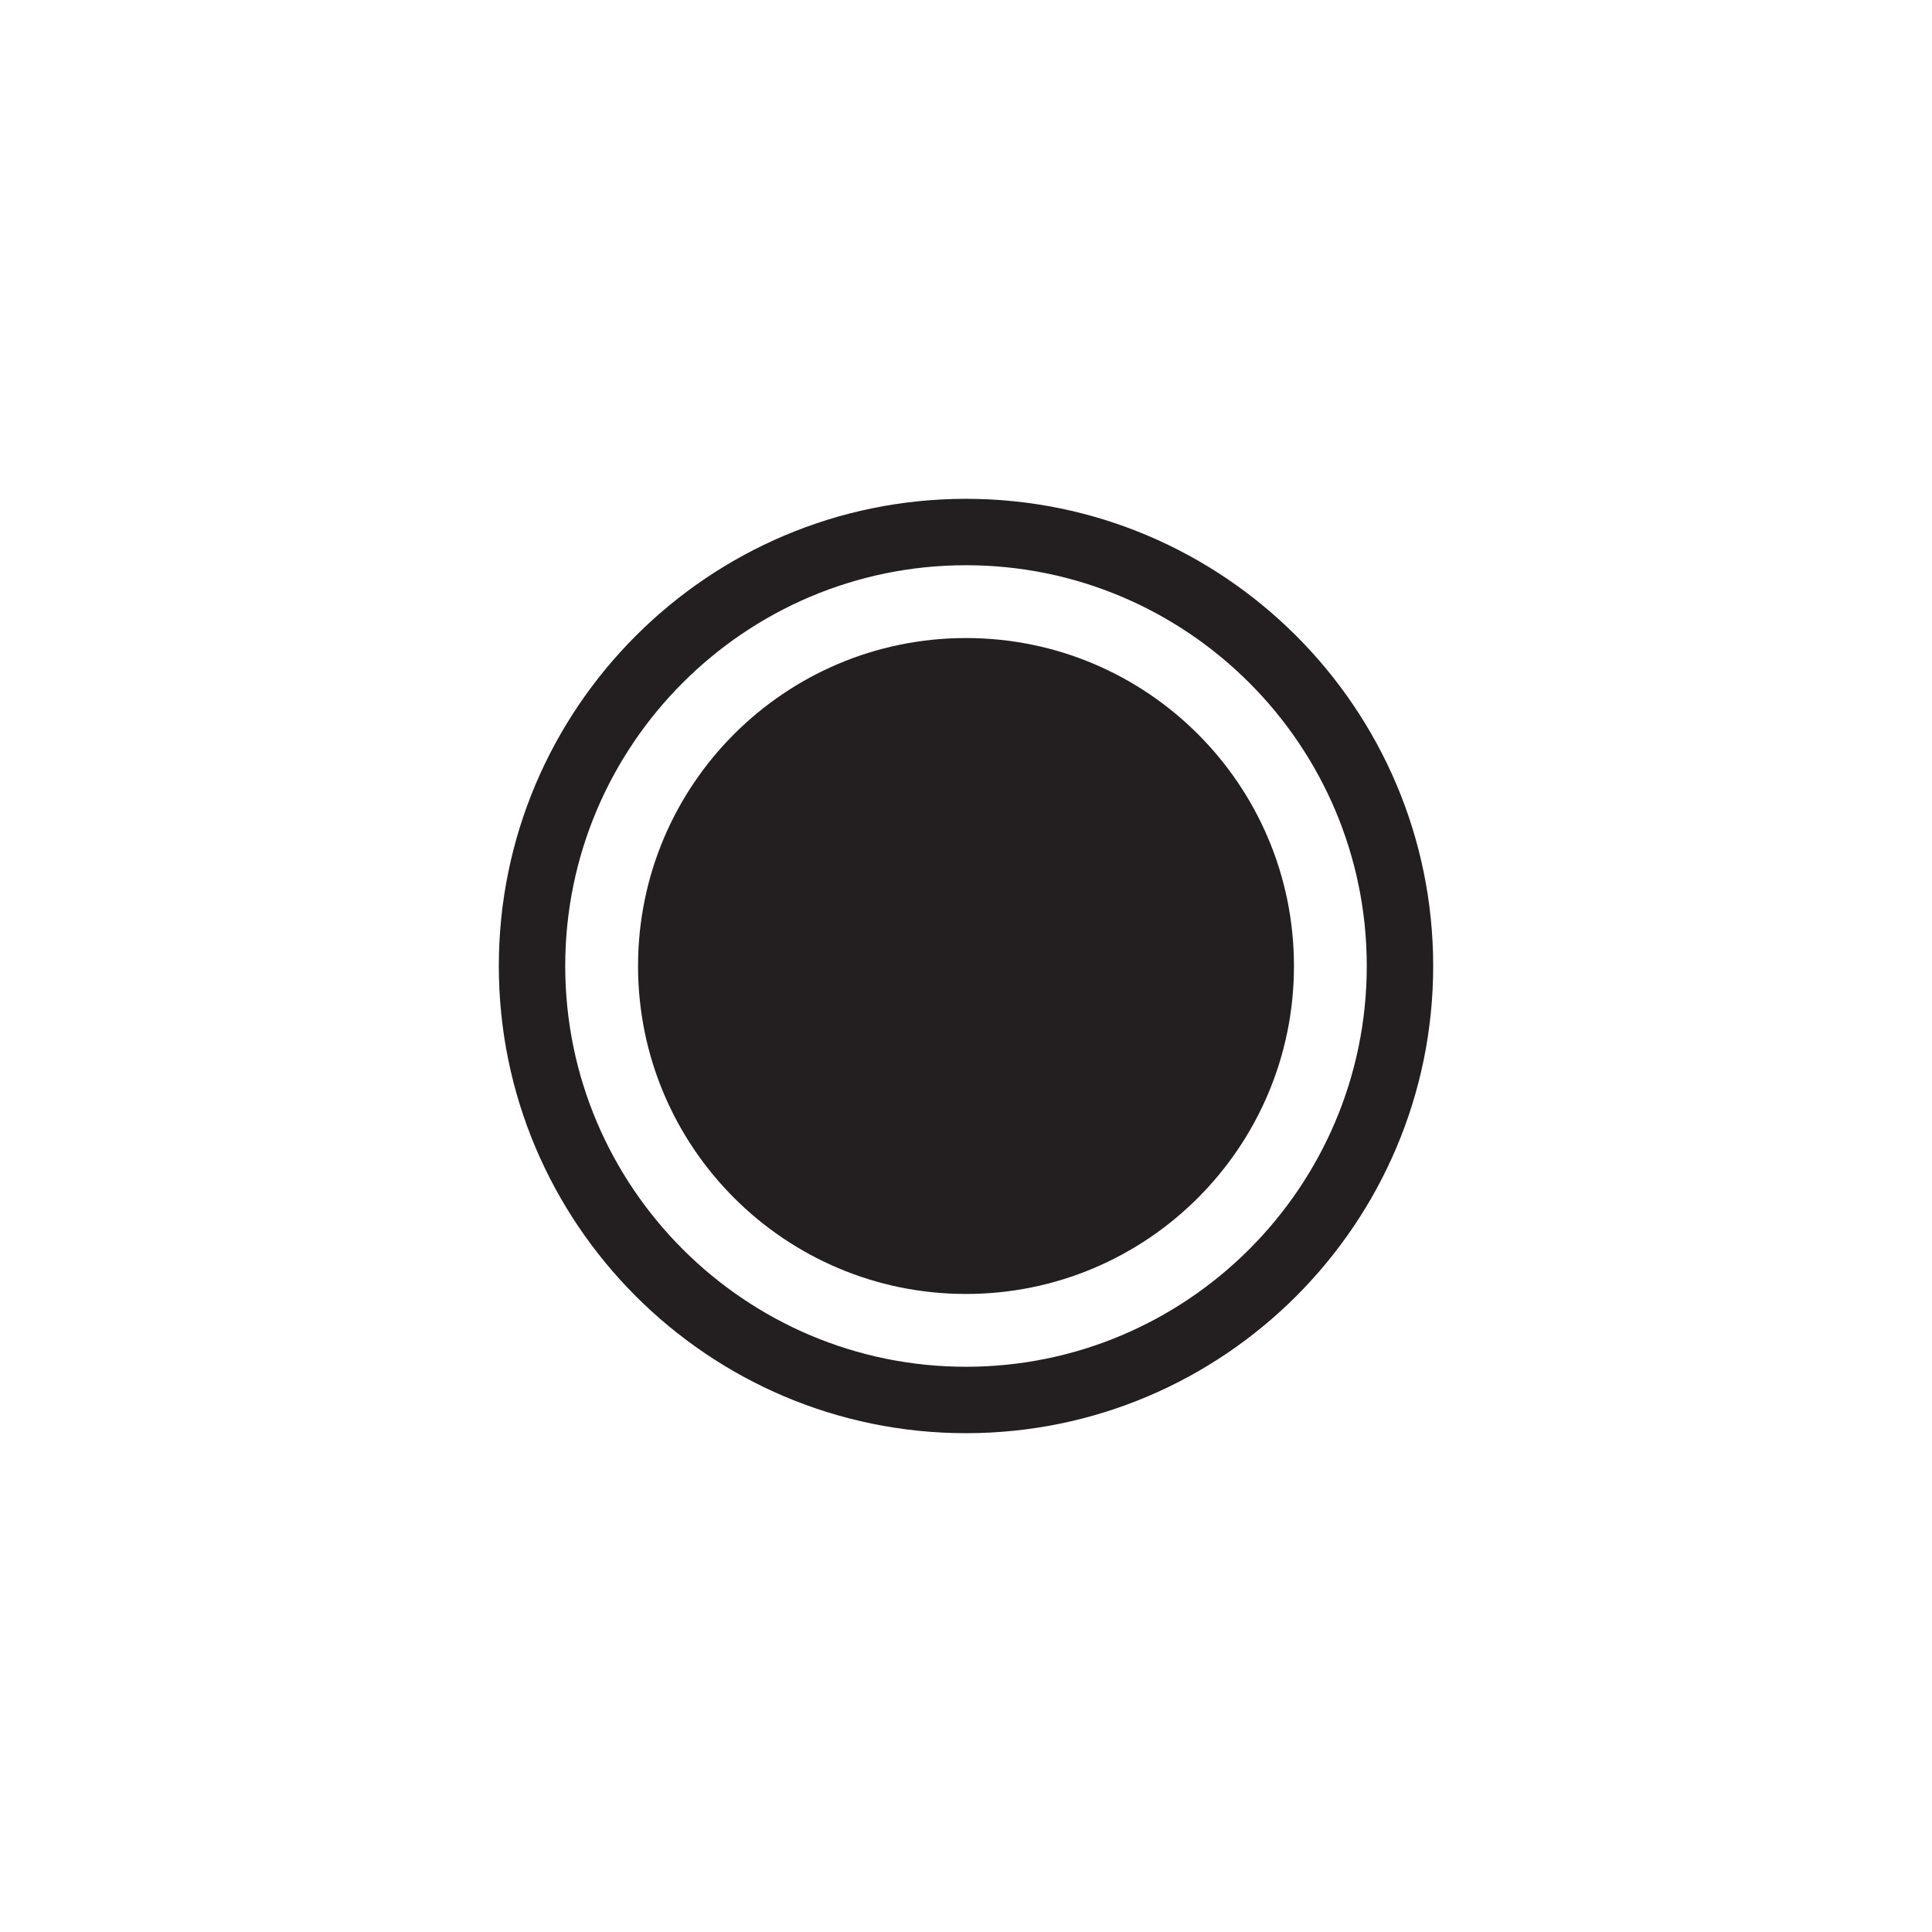
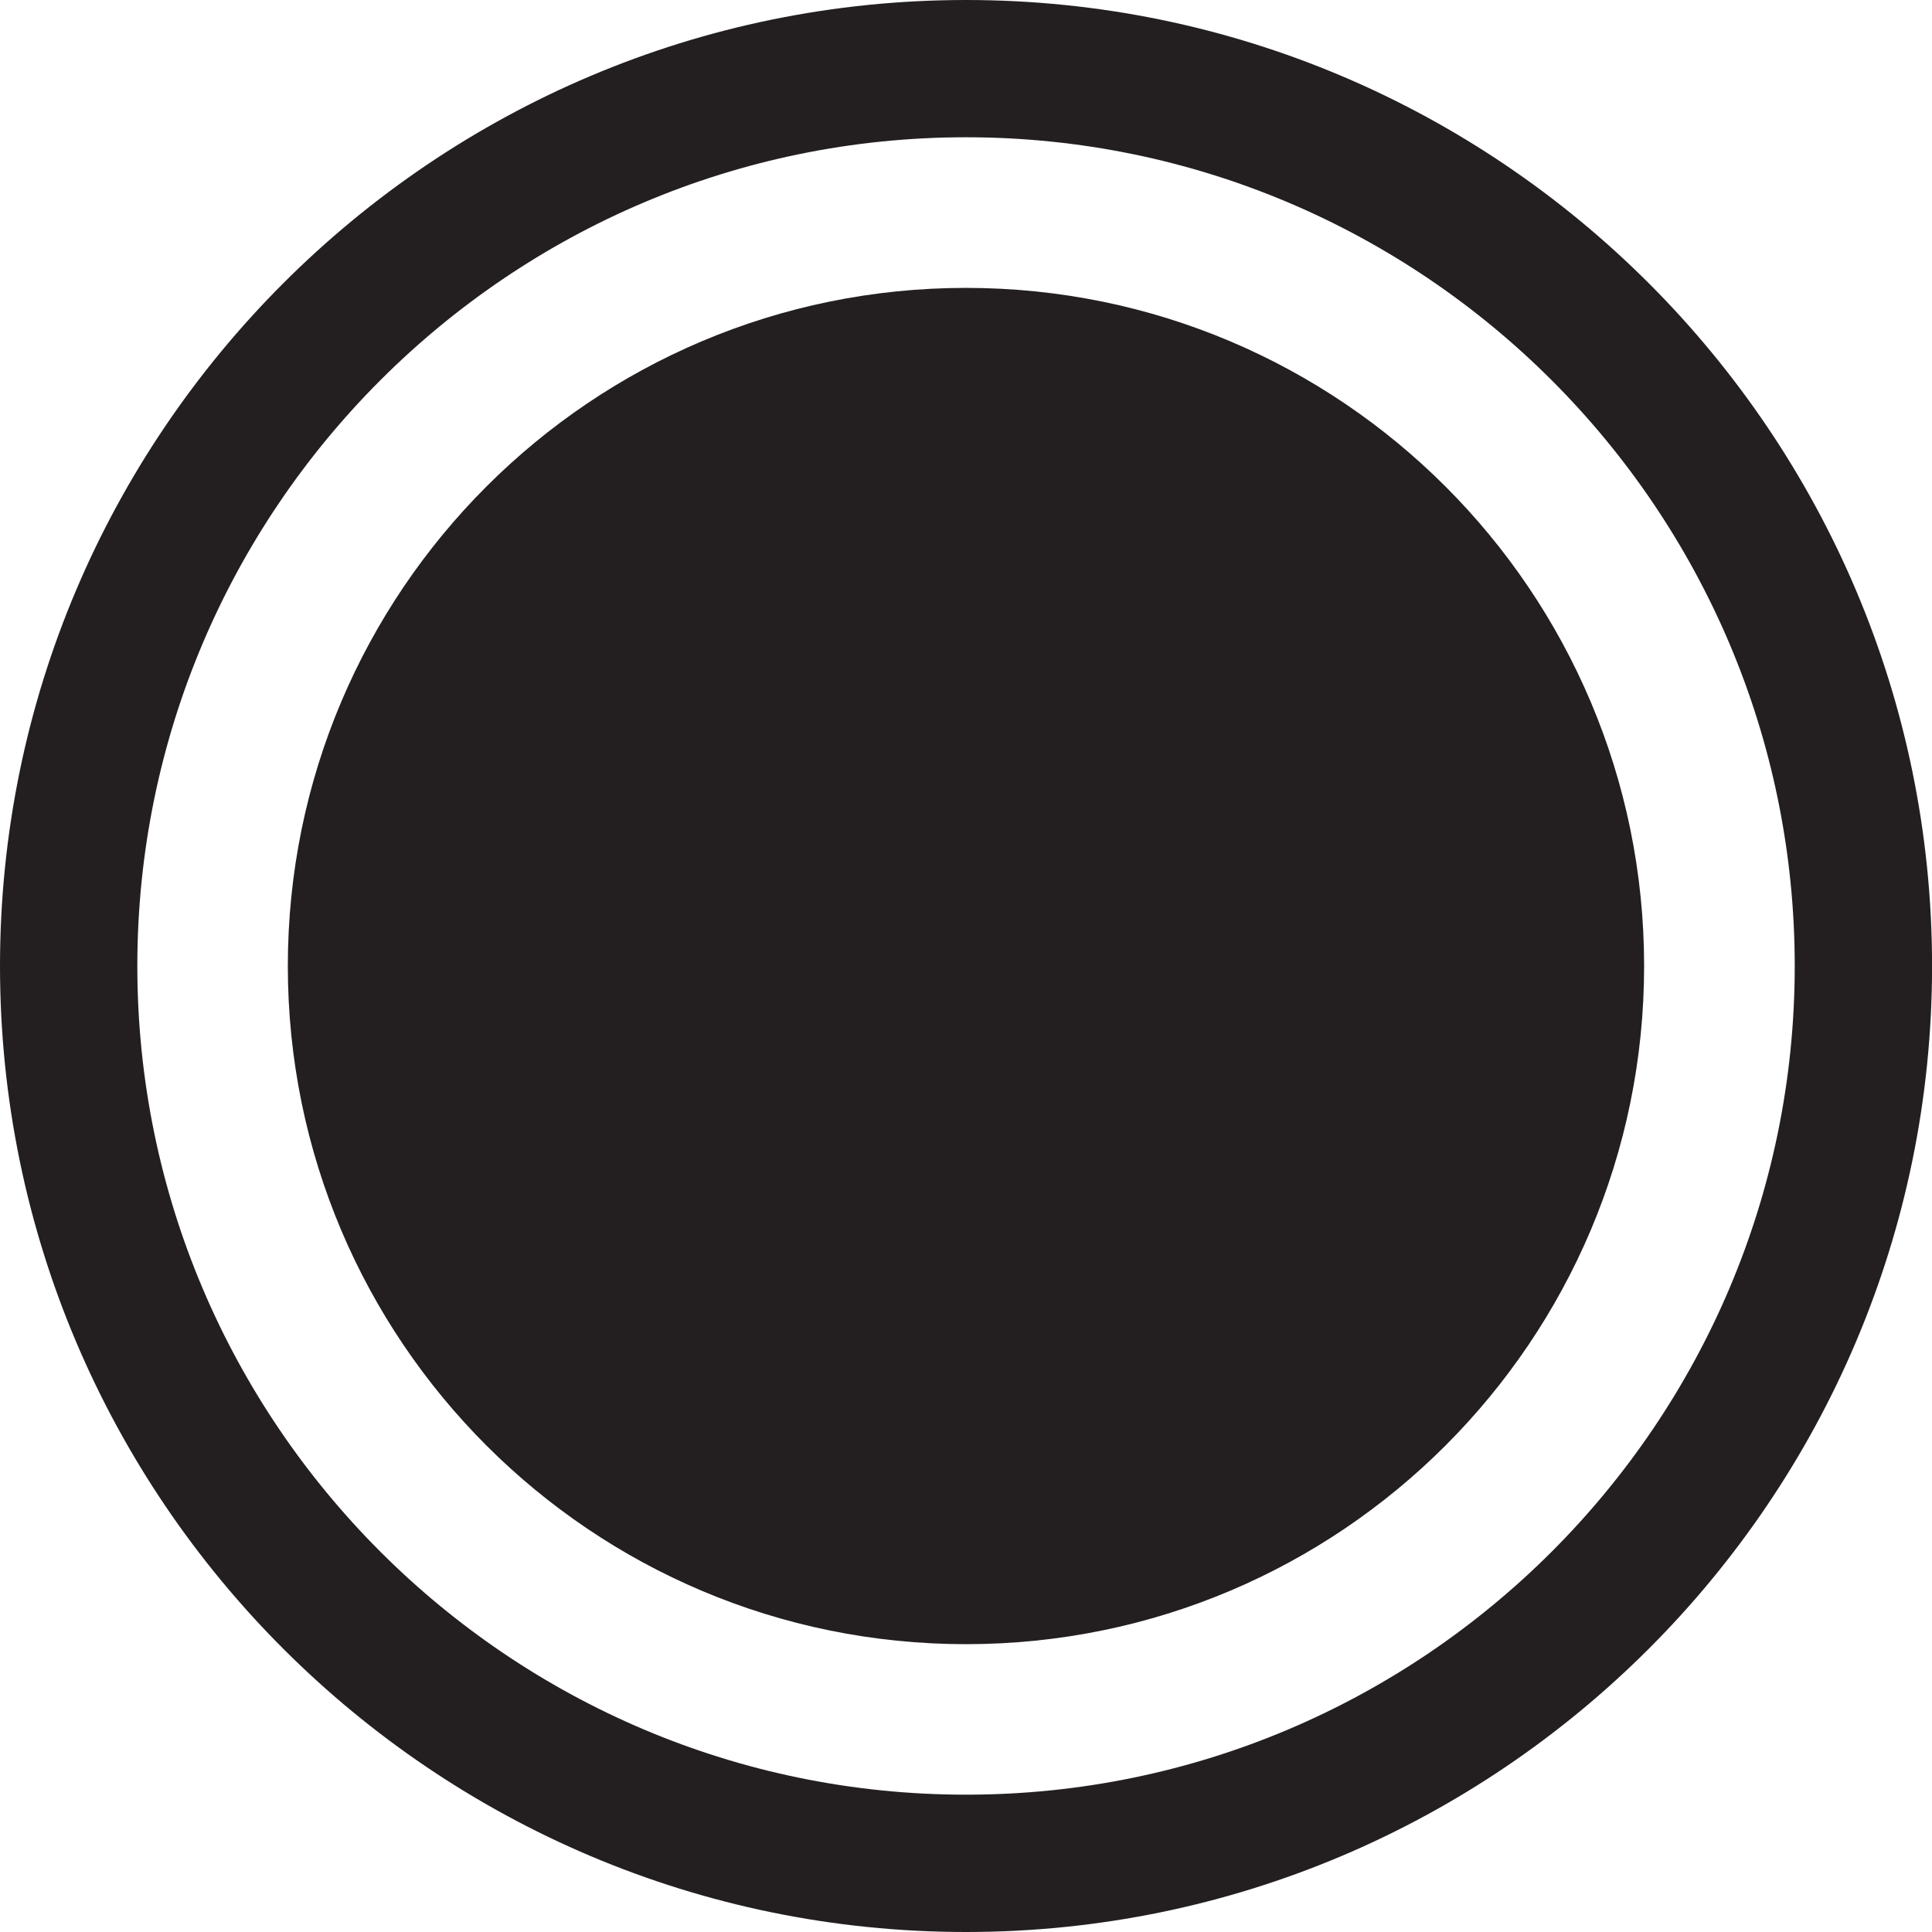
- <svg xmlns="http://www.w3.org/2000/svg" version="1.1" x="0px" y="0px" viewBox="0 0 64 64" style="enable-background:new 0 0 64 64;" xml:space="preserve">
+ <svg xmlns="http://www.w3.org/2000/svg" version="1.1" x="0px" y="0px" viewBox="0 0 30.951 30.951" style="enable-background:new 0 0 30.951 30.951;" xml:space="preserve">
  <g id="radio-selected">
    <g>
-       <path style="fill:#231F20;" d="M32,47.476c-8.533,0-15.476-6.942-15.476-15.476S23.467,16.524,32,16.524S47.476,23.467,47.476,32    S40.533,47.476,32,47.476z M32,18.724c-7.32,0-13.276,5.956-13.276,13.276S24.68,45.276,32,45.276S45.276,39.32,45.276,32    S39.32,18.724,32,18.724z" />
+       <path style="fill:#231F20;" d="M15.476,30.951C6.942,30.951,0,24.009,0,15.476S6.942,0,15.476,0s15.476,6.942,15.476,15.476    S24.009,30.951,15.476,30.951z M15.476,2.199c-7.32,0-13.276,5.956-13.276,13.276s5.956,13.276,13.276,13.276    s13.276-5.956,13.276-13.276S22.796,2.199,15.476,2.199z" />
    </g>
    <g>
-       <circle style="fill:#231F20;" cx="32" cy="32" r="10.864" />
+       <circle style="fill:#231F20;" cx="15.475" cy="15.476" r="10.864" />
    </g>
  </g>
  <g id="Layer_1">
</g>
</svg>
